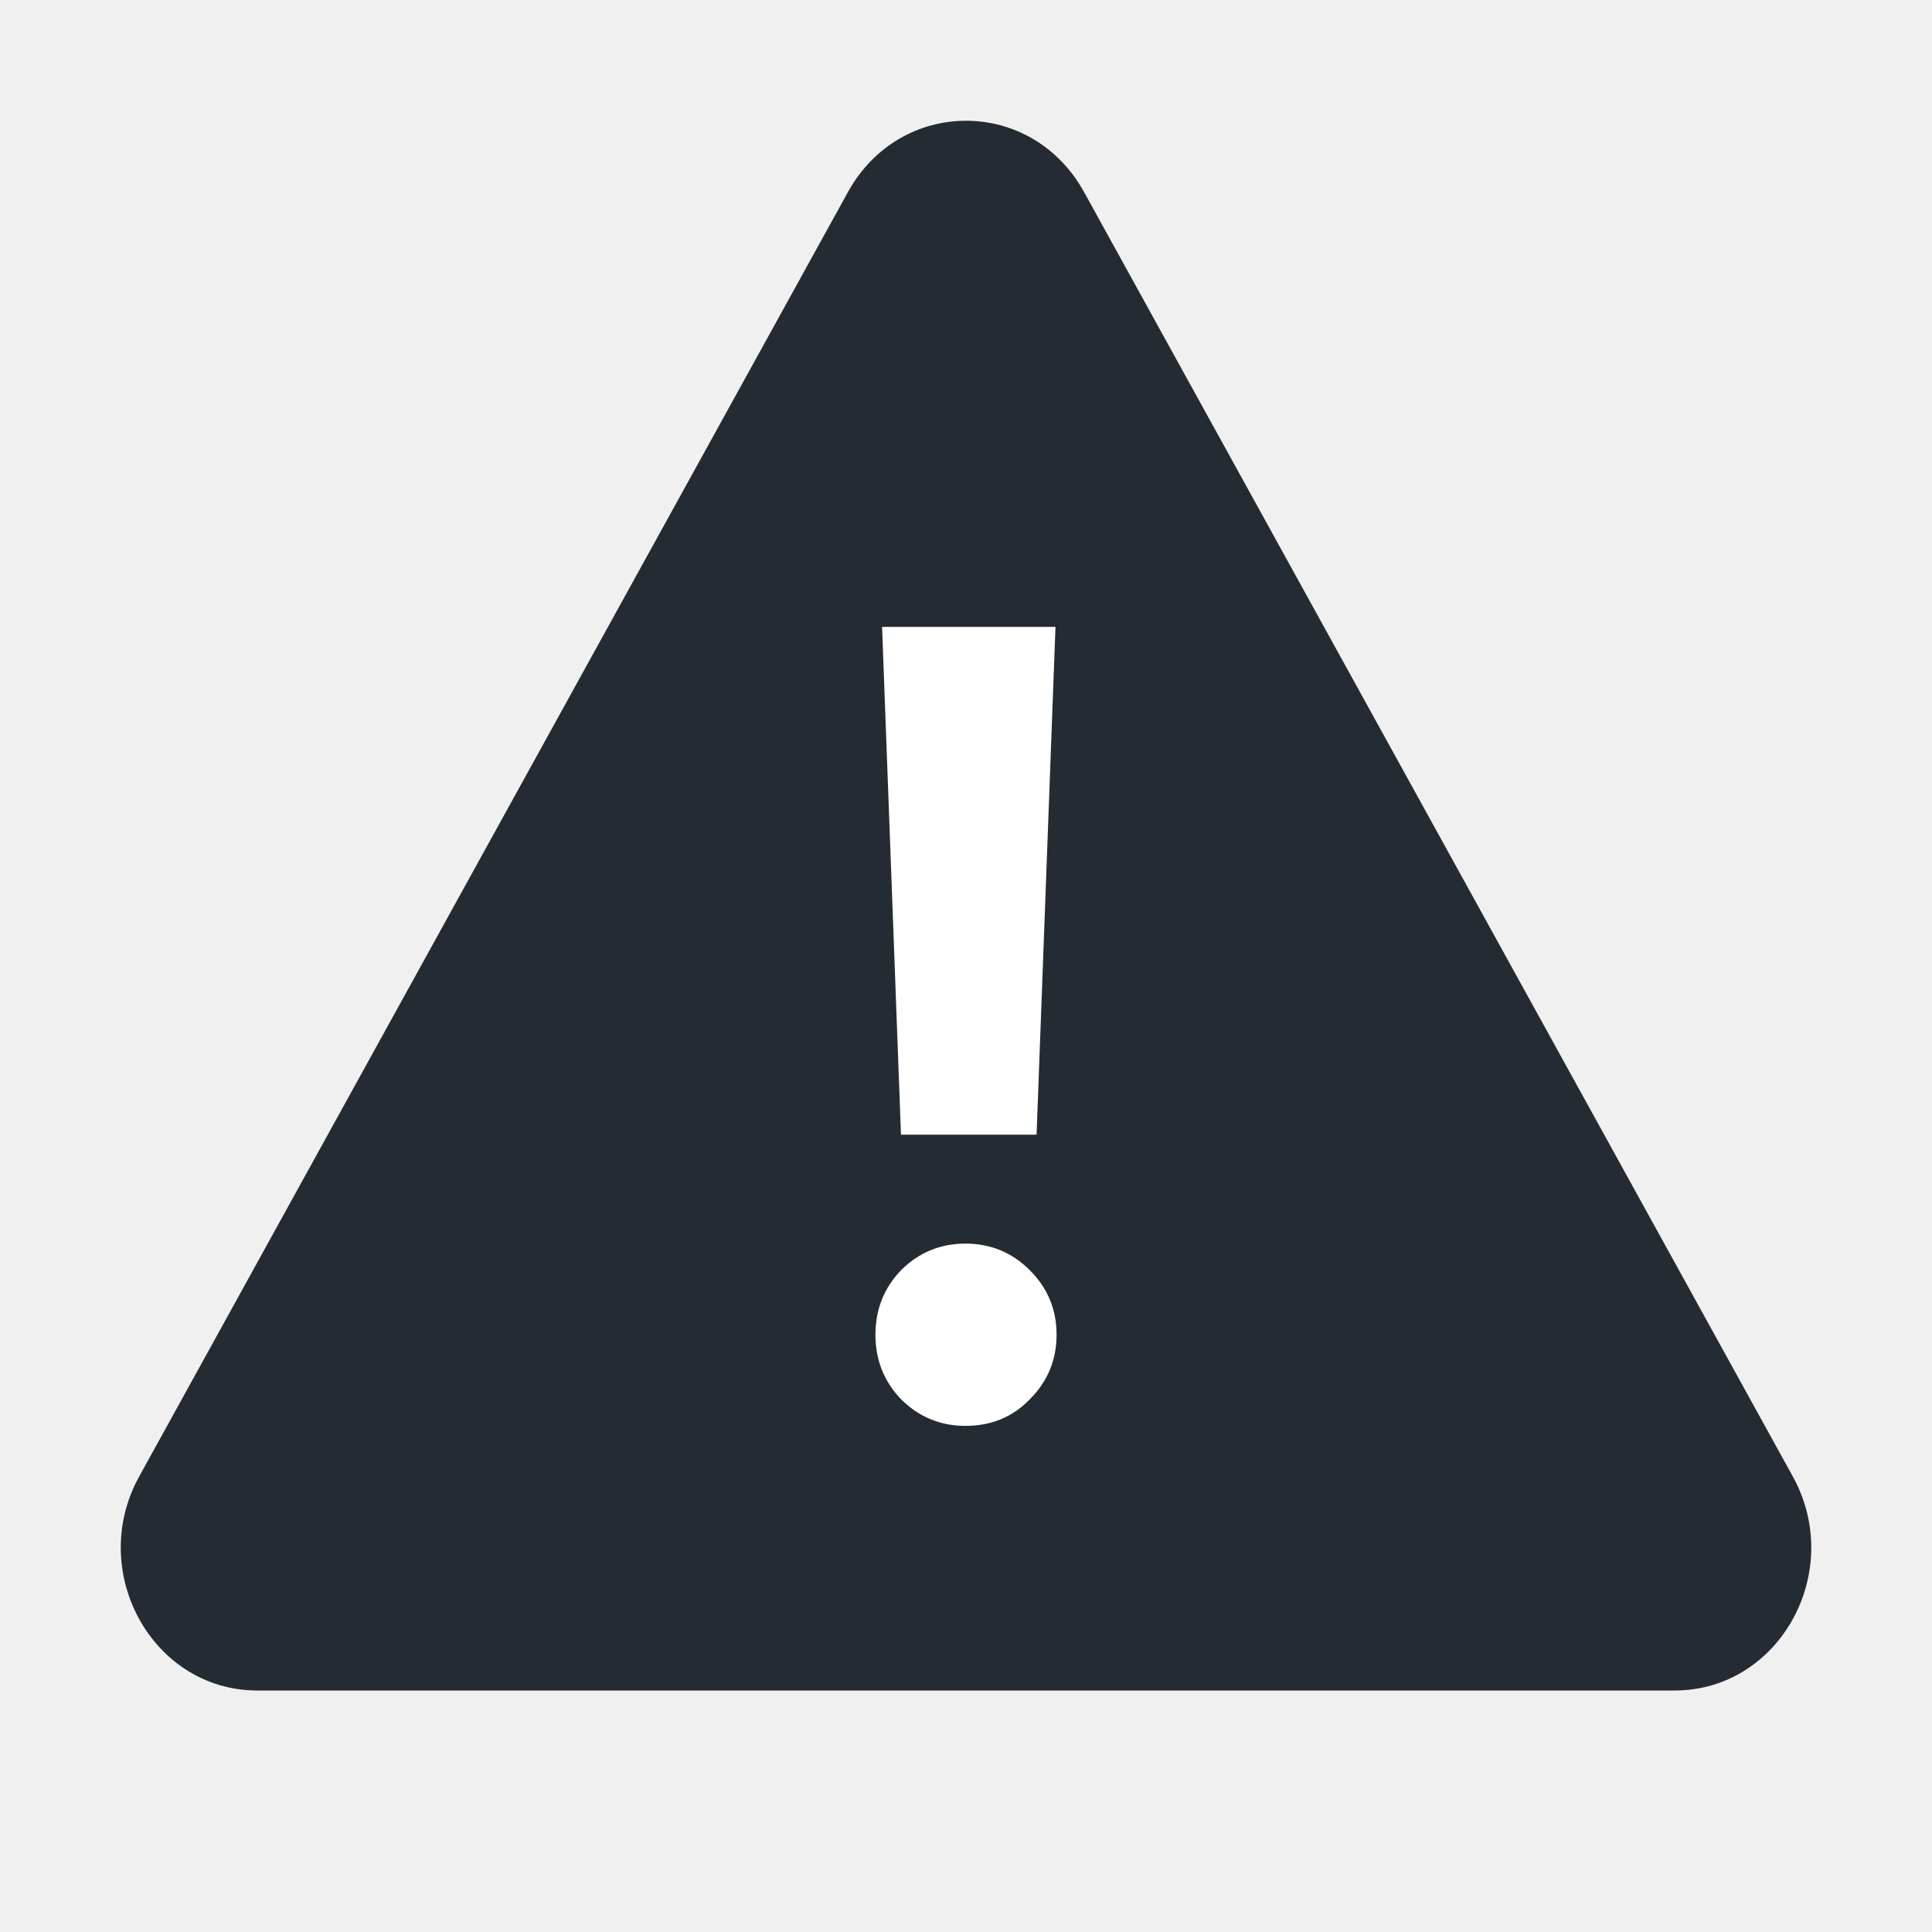
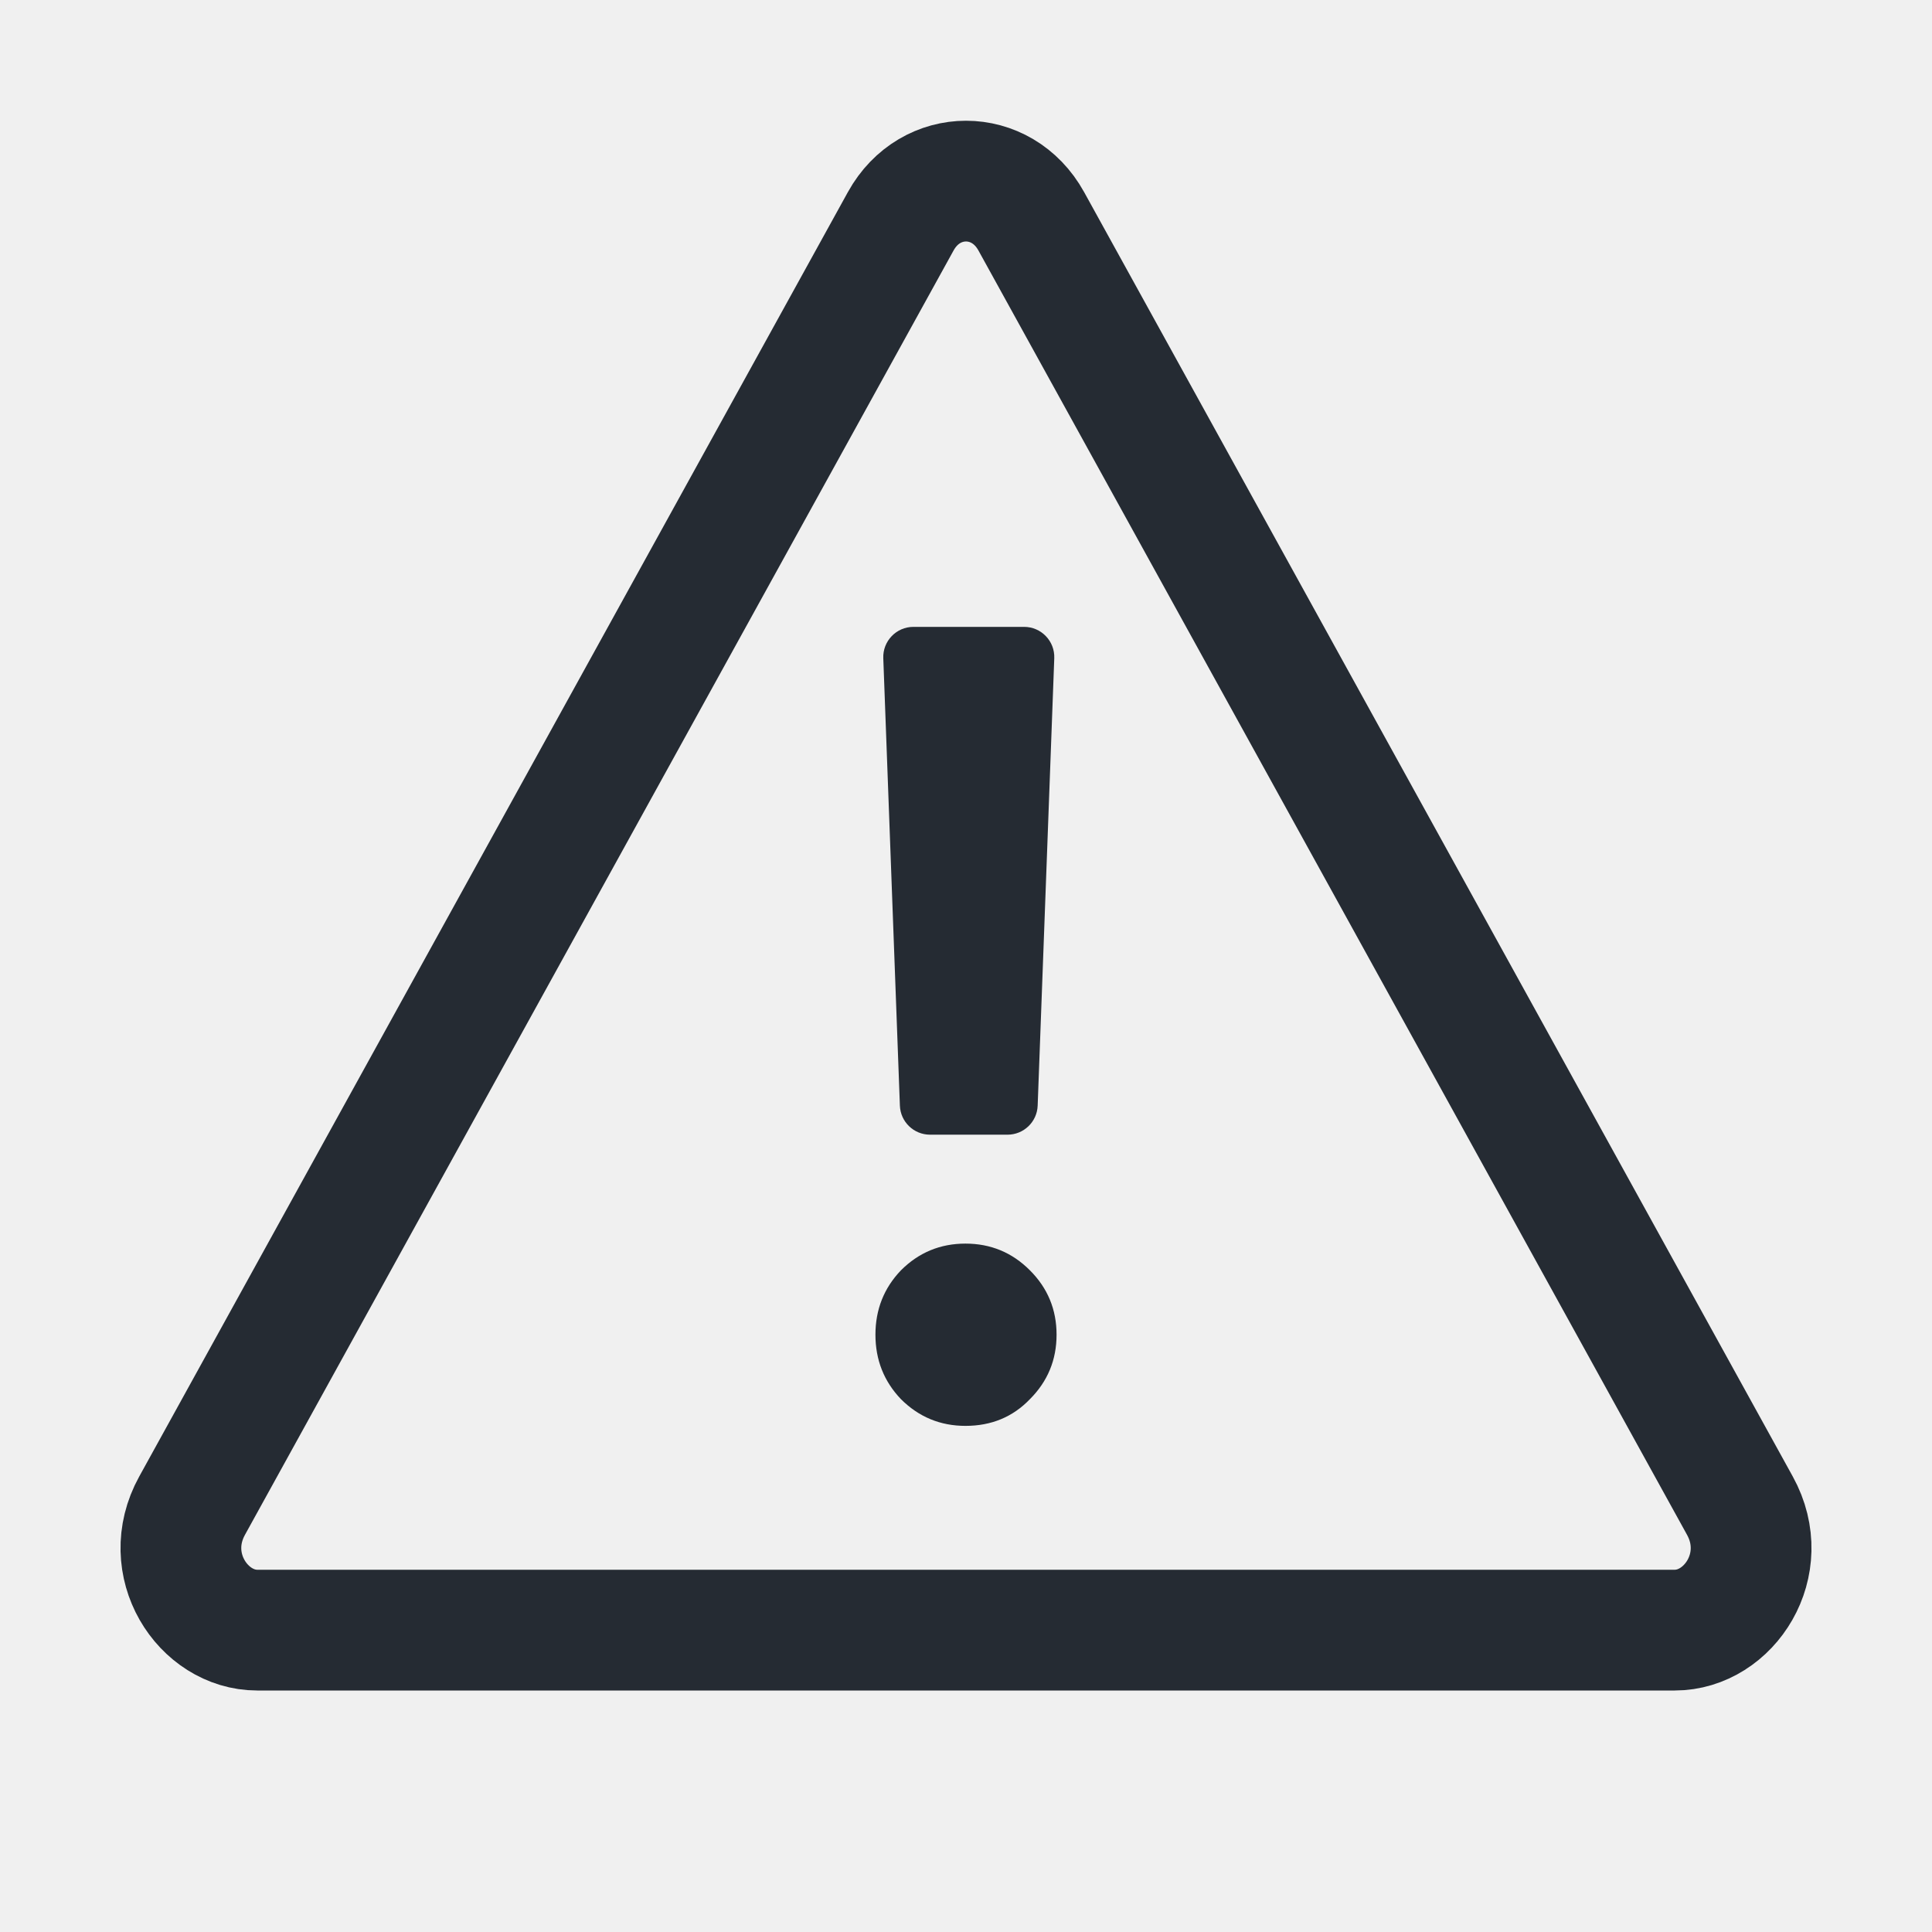
<svg xmlns="http://www.w3.org/2000/svg" viewBox="0 0 32 32" fill="none">
-   <path class="sky-i-path-1" d="M14.044 3.182C14.913 1.606 17.087 1.606 17.956 3.182L29.694 24.454C30.564 26.03 29.477 28 27.738 28H4.262C2.523 28 1.437 26.03 2.306 24.454L14.044 3.182Z" fill="#252B33" />
-   <path class="sky-i-path-2" d="M14.61 10.383H17.482L17.169 18.794H14.923L14.61 10.383ZM15.991 23.617C15.574 23.617 15.218 23.469 14.923 23.175C14.641 22.88 14.5 22.524 14.5 22.107C14.5 21.69 14.641 21.334 14.923 21.04C15.218 20.745 15.574 20.598 15.991 20.598C16.408 20.598 16.764 20.745 17.058 21.04C17.353 21.334 17.5 21.69 17.5 22.107C17.5 22.524 17.353 22.88 17.058 23.175C16.776 23.469 16.42 23.617 15.991 23.617Z" fill="white" />
+   <path d="M17.081 3.665L28.818 24.938C29.357 25.914 28.64 27 27.738 27H4.262C3.36 27 2.643 25.914 3.182 24.938L14.919 3.665C15.409 2.778 16.591 2.778 17.081 3.665Z" stroke="#252B33" stroke-width="2" stroke-linejoin="round" />
+   <path d="M14.63 10.902C14.619 10.619 14.846 10.383 15.129 10.383H16.963C17.246 10.383 17.473 10.619 17.462 10.902L17.187 18.313C17.177 18.582 16.956 18.794 16.687 18.794H15.405C15.136 18.794 14.915 18.582 14.905 18.313L14.63 10.902ZM15.991 23.617C15.574 23.617 15.218 23.469 14.923 23.175C14.641 22.88 14.5 22.524 14.5 22.107C14.5 21.69 14.641 21.334 14.923 21.04C15.218 20.745 15.574 20.598 15.991 20.598C16.408 20.598 16.764 20.745 17.058 21.04C17.353 21.334 17.5 21.69 17.5 22.107C17.5 22.524 17.353 22.88 17.058 23.175C16.776 23.469 16.42 23.617 15.991 23.617Z" fill="#252B33" />
</svg>
